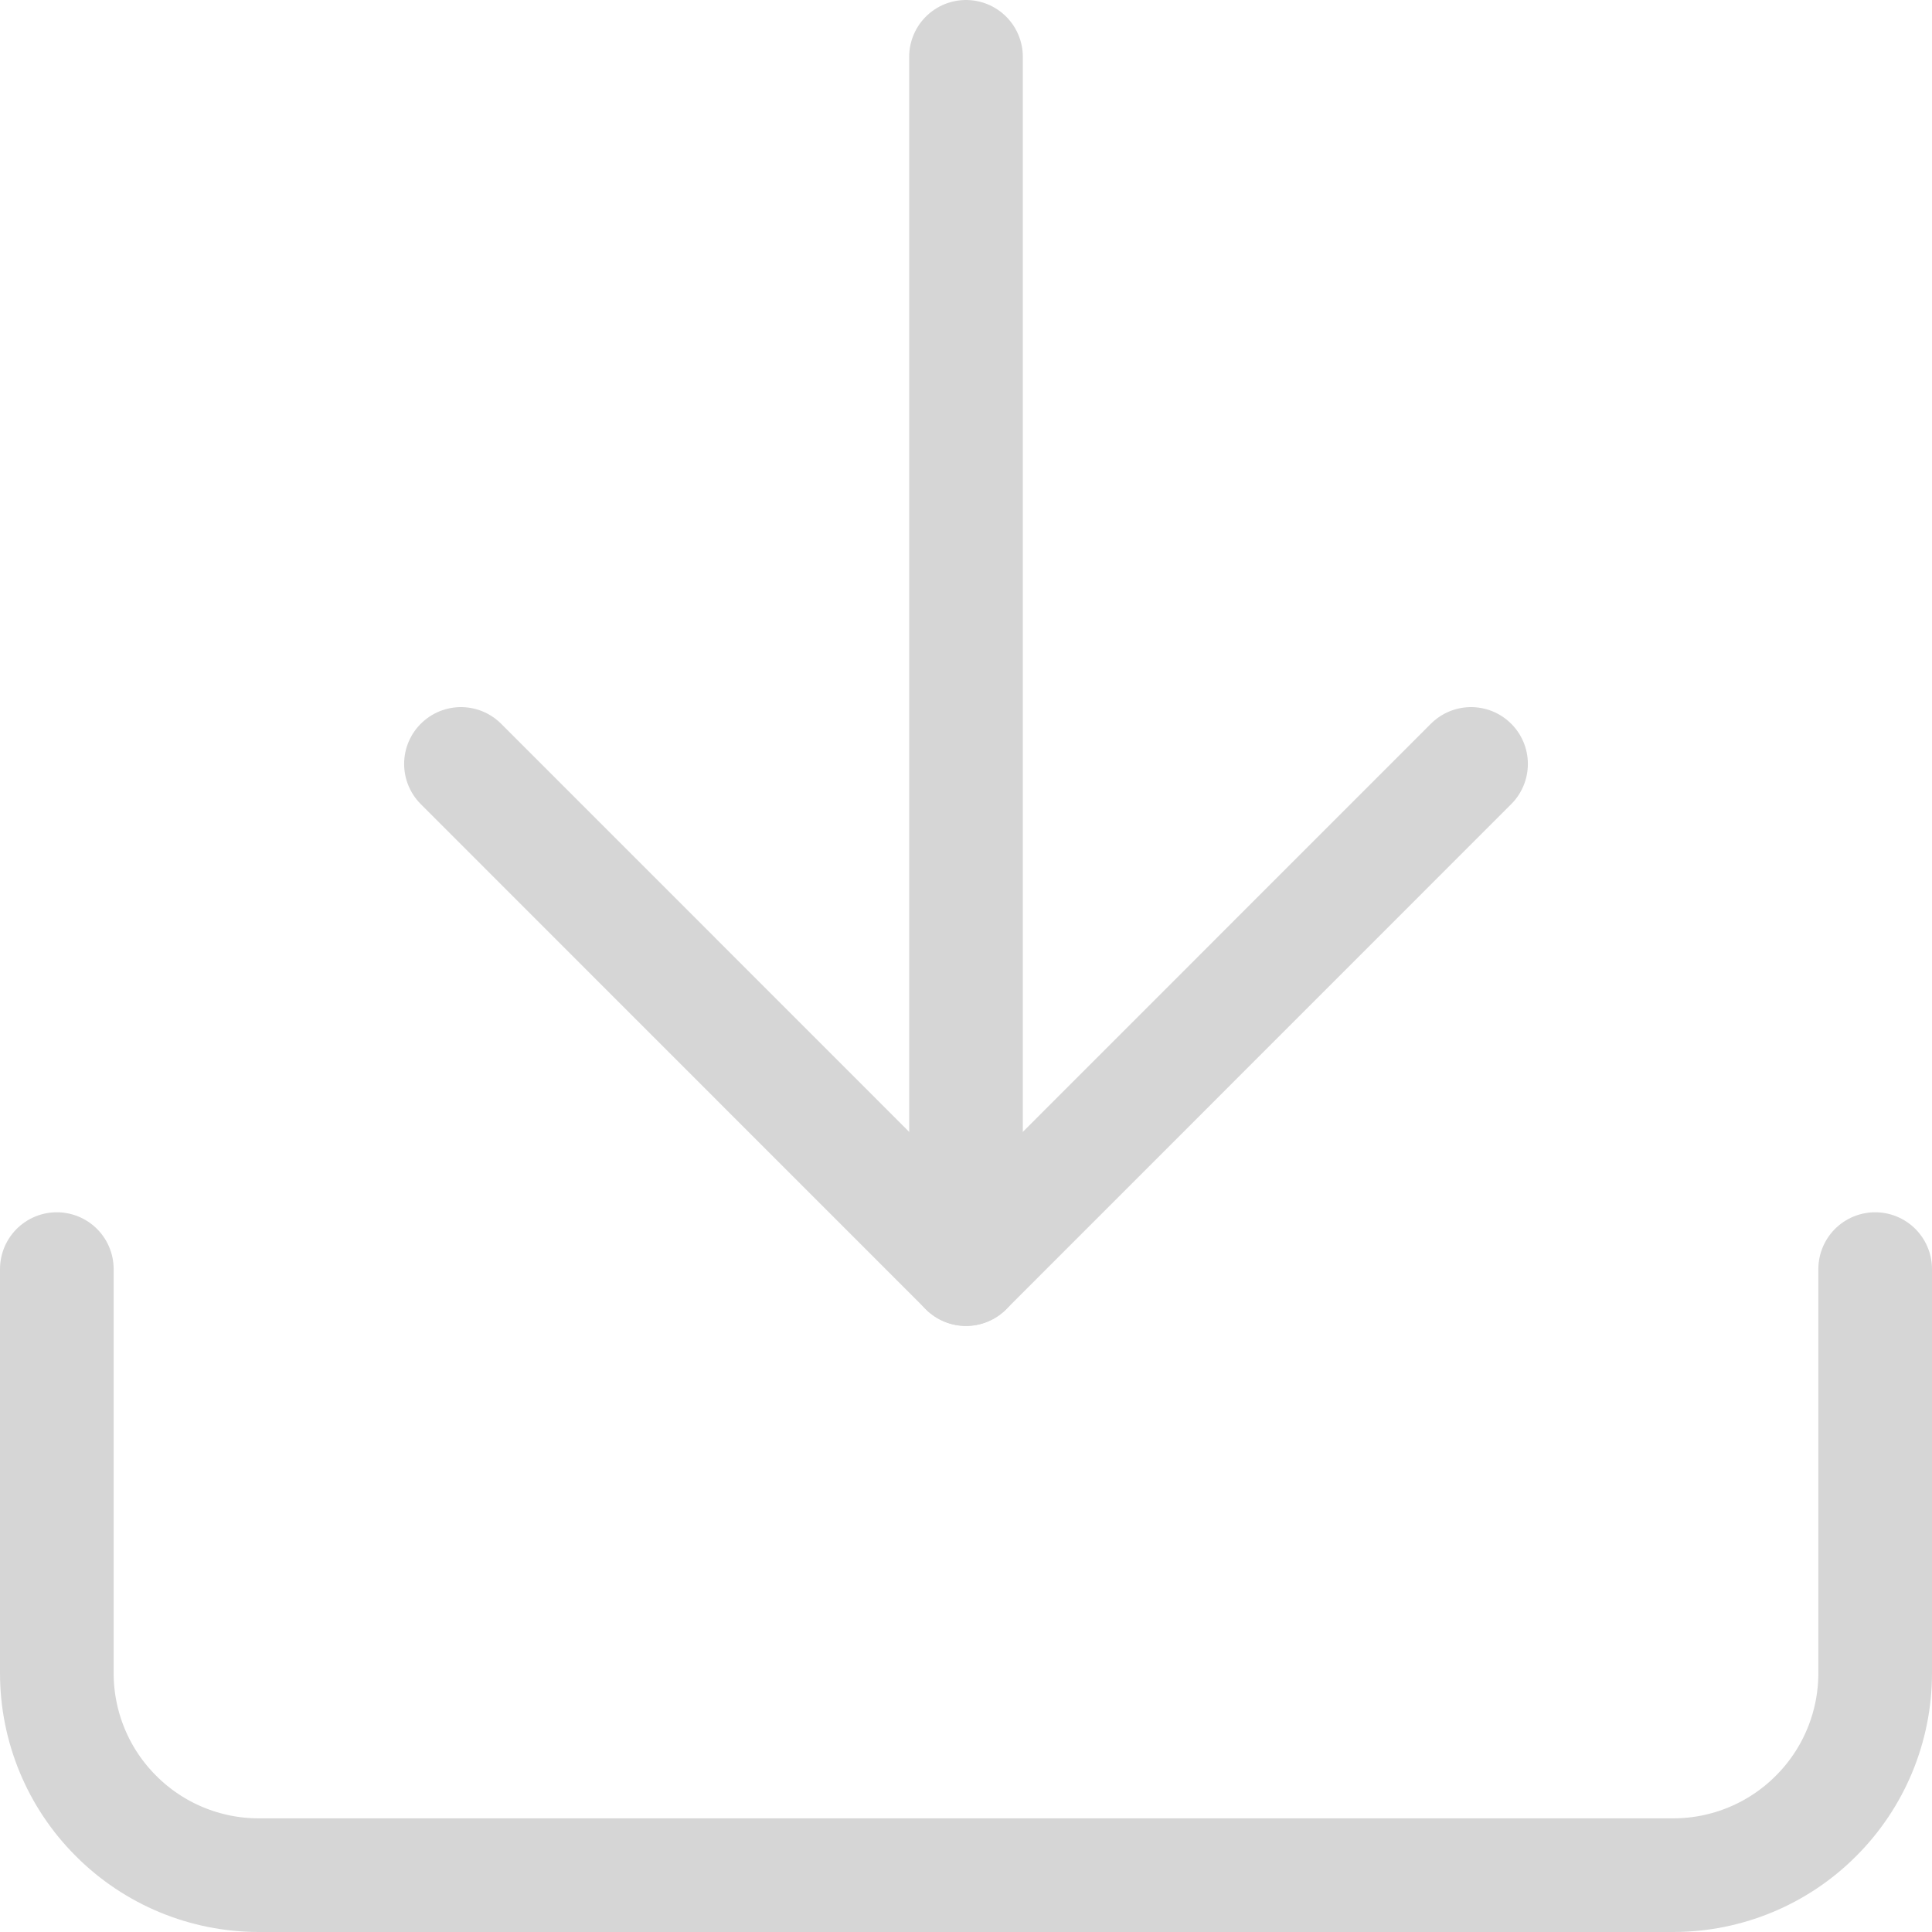
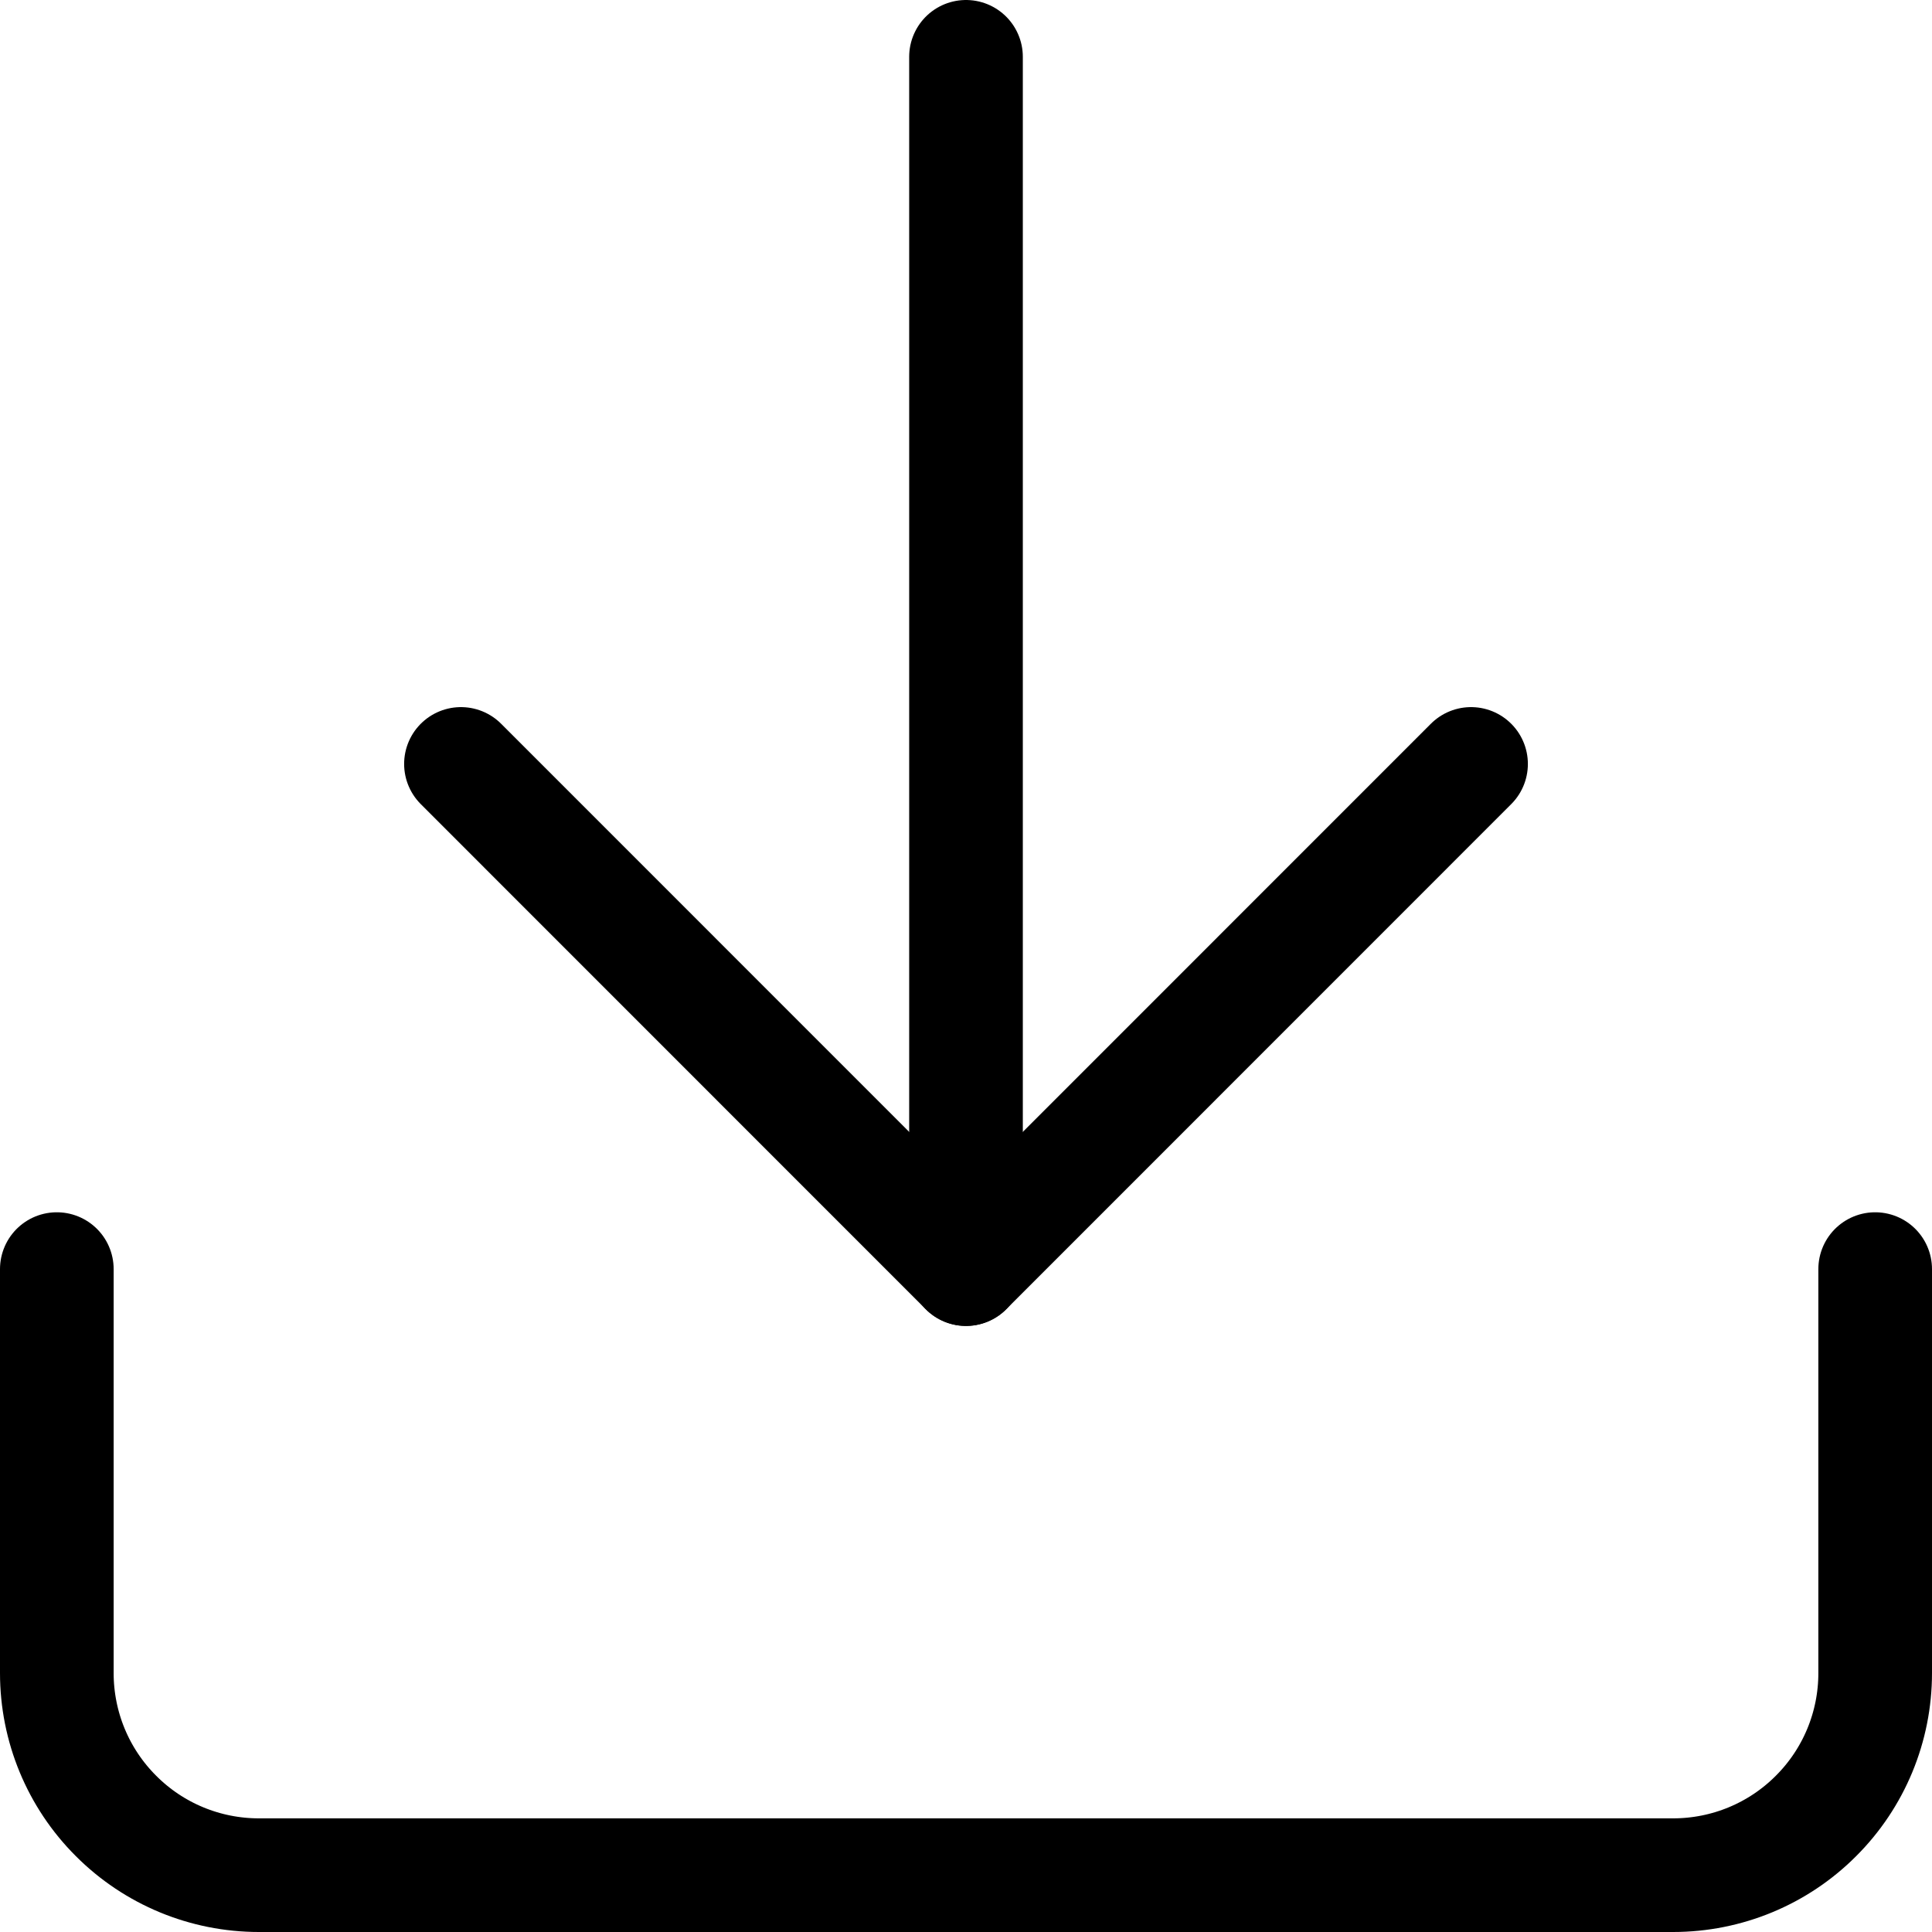
<svg xmlns="http://www.w3.org/2000/svg" width="17" height="17" viewBox="0 0 17 17" fill="none">
-   <path d="M8.5 11.167V0.5M16.5 11.167V14.722C16.5 15.194 16.313 15.646 15.979 15.979C15.646 16.313 15.194 16.5 14.722 16.5H2.278C1.806 16.5 1.354 16.313 1.021 15.979C0.687 15.646 0.5 15.194 0.5 14.722V11.167" stroke="#D6D6D6" stroke-linecap="round" stroke-linejoin="round" />
-   <path d="M4.056 6.722L8.5 11.167L12.944 6.722" stroke="#D6D6D6" stroke-linecap="round" stroke-linejoin="round" />
+   <path d="M8.5 11.167V0.5M16.5 11.167V14.722C16.5 15.194 16.313 15.646 15.979 15.979C15.646 16.313 15.194 16.5 14.722 16.5H2.278C1.806 16.5 1.354 16.313 1.021 15.979C0.687 15.646 0.5 15.194 0.5 14.722V11.167" stroke="currentColor" stroke-linecap="round" stroke-linejoin="round" />
+   <path d="M4.056 6.722L8.5 11.167L12.944 6.722" stroke="currentColor" stroke-linecap="round" stroke-linejoin="round" />
</svg>
